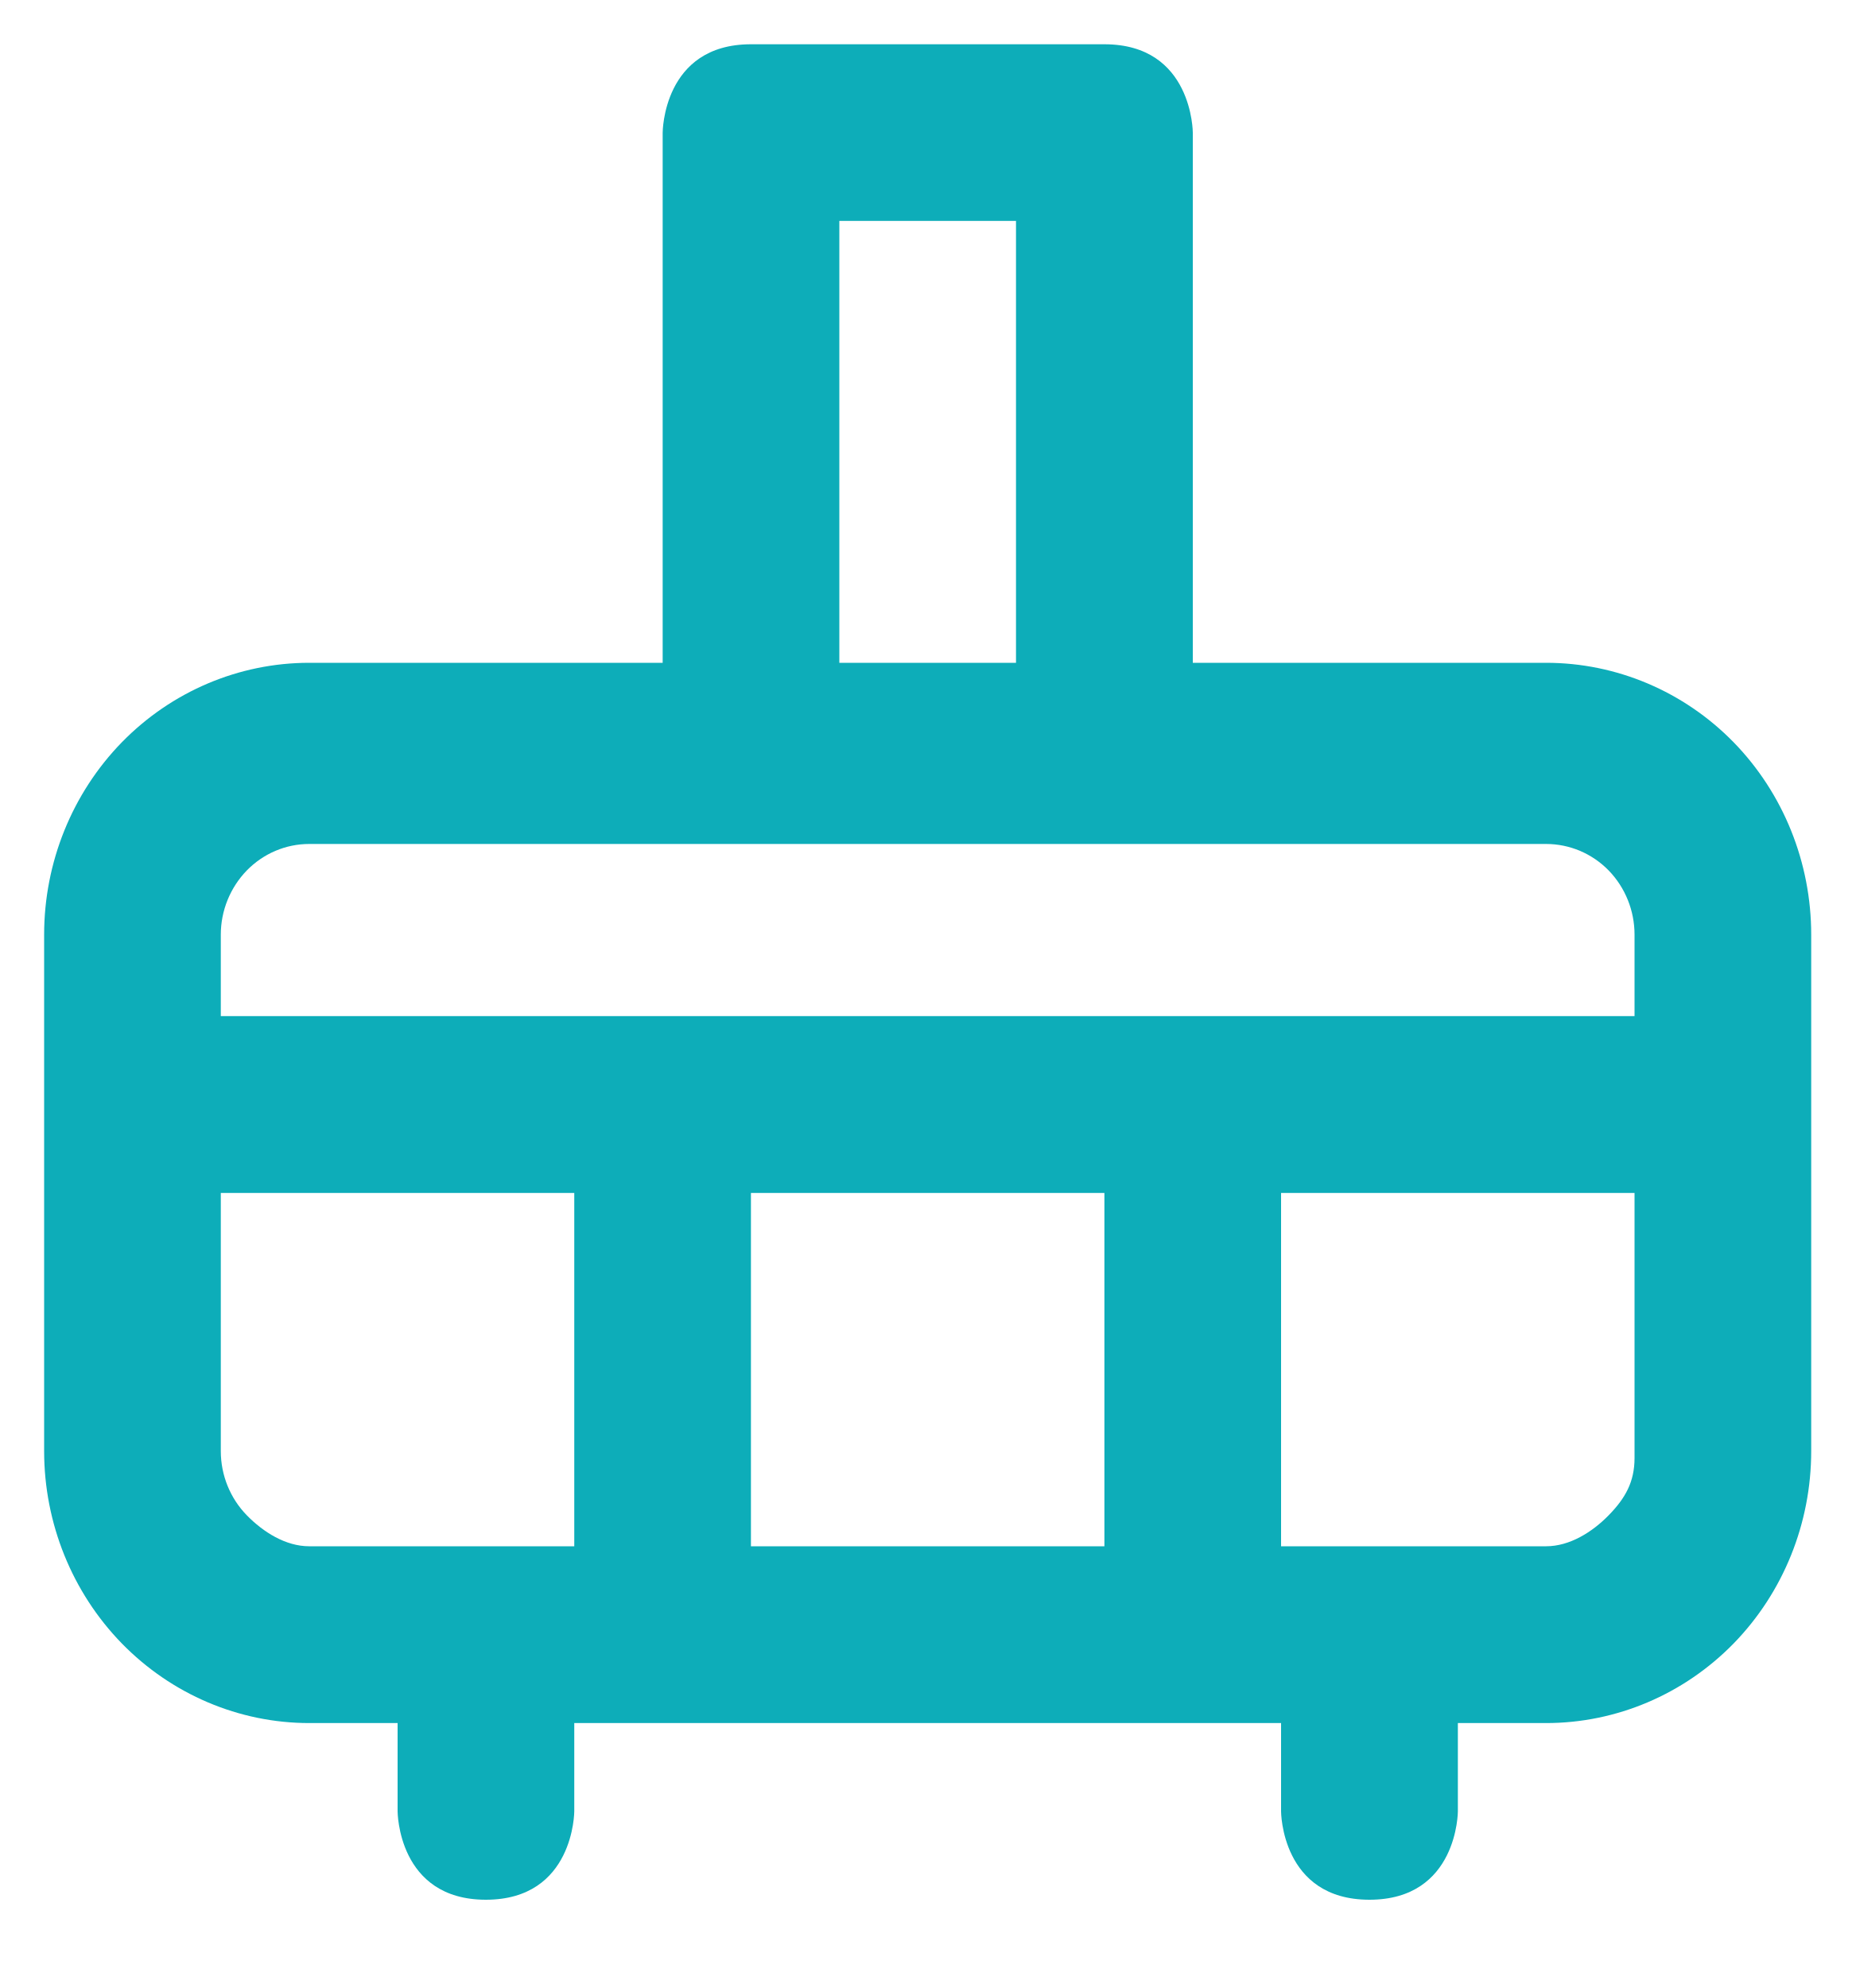
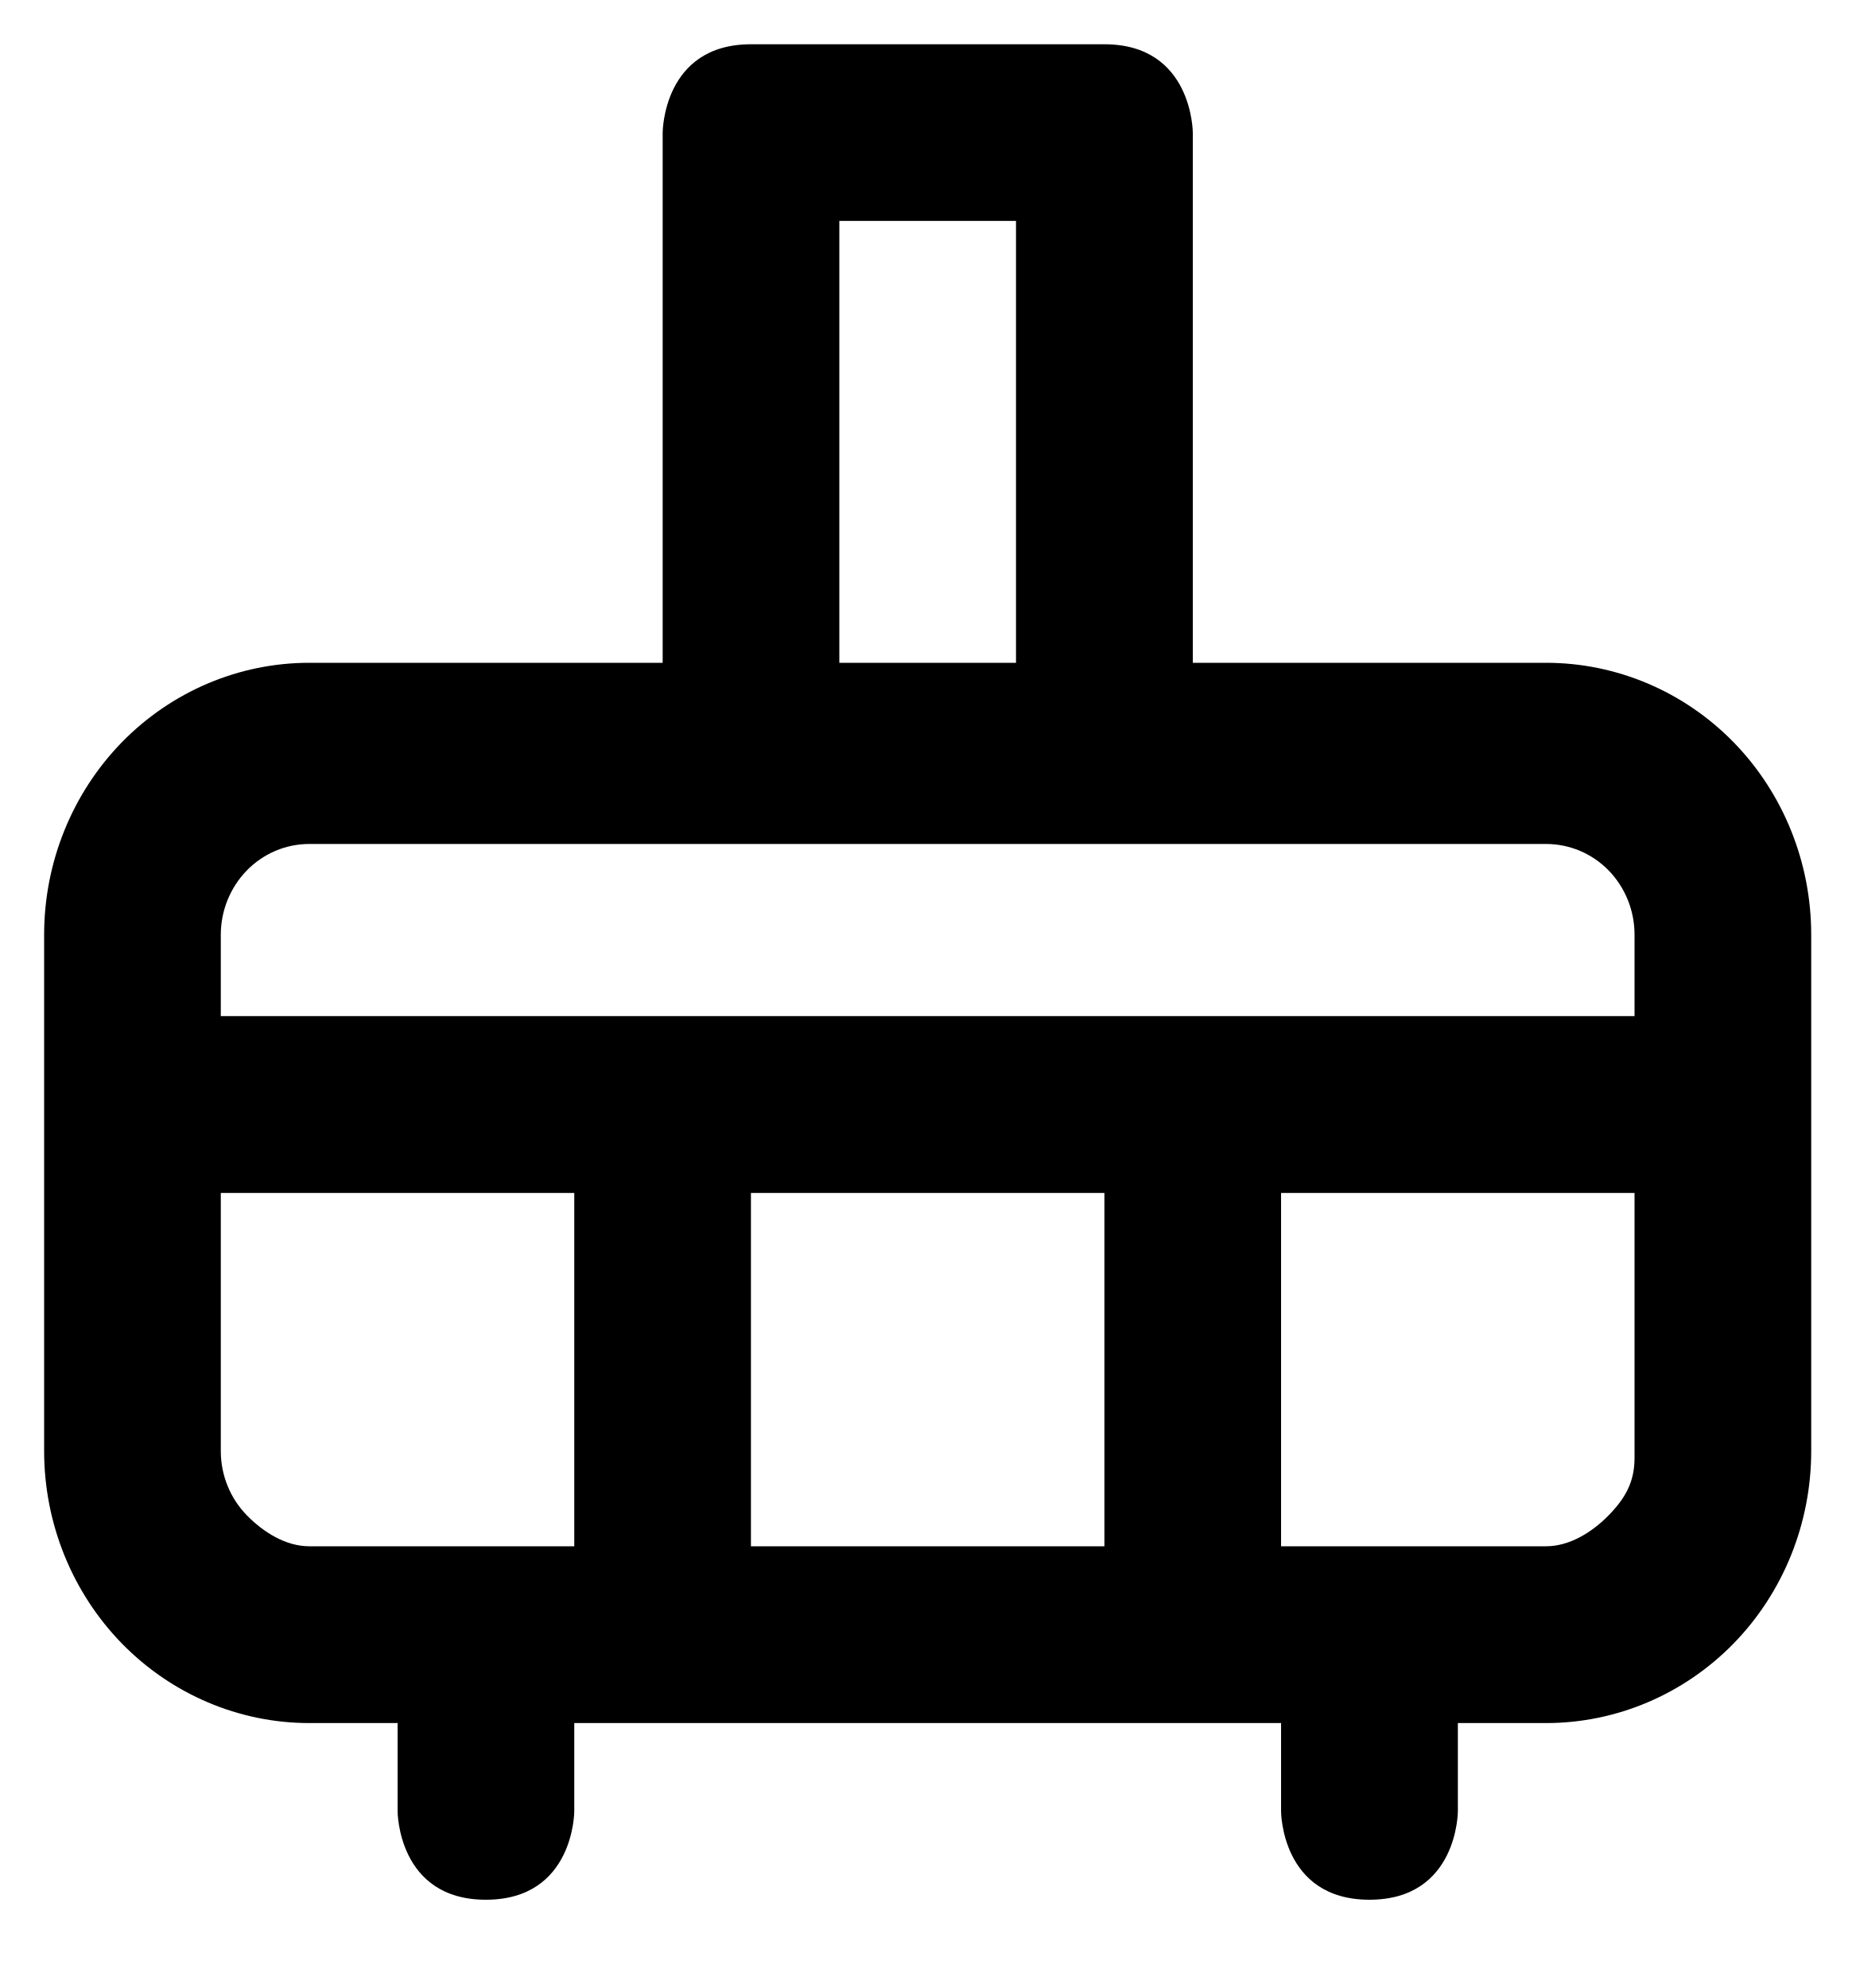
<svg xmlns="http://www.w3.org/2000/svg" width="14" height="15" viewBox="0 0 14 15" fill="none">
-   <path fill-rule="evenodd" clip-rule="evenodd" d="M11.666 5.001H9V1.001C9 1.001 9 0.334 8.333 0.334H5.666C5 0.334 5 1.001 5 1.001V5.001H2.333C1.803 5.001 1.294 5.217 0.919 5.601C0.544 5.986 0.333 6.508 0.333 7.052V10.949C0.333 11.493 0.544 12.015 0.919 12.4C1.294 12.784 1.803 13.001 2.333 13.001H3V13.667C3 13.667 3 14.334 3.666 14.334C4.333 14.334 4.333 13.667 4.333 13.667V13.001H9.666V13.667C9.666 13.667 9.666 14.334 10.333 14.334C11 14.334 11 13.667 11 13.667V13.001H11.666C12.197 13.001 12.706 12.784 13.081 12.4C13.456 12.015 13.666 11.493 13.666 10.949V7.052C13.666 6.508 13.456 5.986 13.081 5.601C12.706 5.217 12.197 5.001 11.666 5.001ZM12.138 11.433C12.263 11.305 12.333 11.182 12.333 11.001V9.001H9.666V11.667H11.666C11.843 11.667 12.013 11.561 12.138 11.433ZM1.862 11.433C1.987 11.561 2.156 11.667 2.333 11.667H4.333V9.001H1.666V10.949C1.666 11.131 1.737 11.305 1.862 11.433ZM8.333 9.001H5.666V11.667H8.333V9.001ZM1.666 7.667H12.333V7.052C12.333 6.871 12.263 6.697 12.138 6.568C12.013 6.44 11.843 6.368 11.666 6.368H2.333C2.156 6.368 1.987 6.44 1.862 6.568C1.737 6.697 1.666 6.871 1.666 7.052V7.667ZM7.666 5.001H6.333V1.667H7.666V5.001Z" fill="#0DADB9" />
+   <path fill-rule="evenodd" clip-rule="evenodd" d="M11.666 5.001H9V1.001C9 1.001 9 0.334 8.333 0.334H5.666C5 0.334 5 1.001 5 1.001V5.001H2.333C1.803 5.001 1.294 5.217 0.919 5.601C0.544 5.986 0.333 6.508 0.333 7.052V10.949C0.333 11.493 0.544 12.015 0.919 12.4C1.294 12.784 1.803 13.001 2.333 13.001H3V13.667C3 13.667 3 14.334 3.666 14.334C4.333 14.334 4.333 13.667 4.333 13.667V13.001H9.666V13.667C9.666 13.667 9.666 14.334 10.333 14.334C11 14.334 11 13.667 11 13.667V13.001H11.666C12.197 13.001 12.706 12.784 13.081 12.4C13.456 12.015 13.666 11.493 13.666 10.949V7.052C13.666 6.508 13.456 5.986 13.081 5.601C12.706 5.217 12.197 5.001 11.666 5.001ZM12.138 11.433C12.263 11.305 12.333 11.182 12.333 11.001V9.001H9.666V11.667H11.666C11.843 11.667 12.013 11.561 12.138 11.433ZM1.862 11.433C1.987 11.561 2.156 11.667 2.333 11.667H4.333V9.001H1.666V10.949C1.666 11.131 1.737 11.305 1.862 11.433ZM8.333 9.001H5.666V11.667H8.333V9.001ZM1.666 7.667H12.333V7.052C12.333 6.871 12.263 6.697 12.138 6.568C12.013 6.44 11.843 6.368 11.666 6.368H2.333C2.156 6.368 1.987 6.44 1.862 6.568C1.737 6.697 1.666 6.871 1.666 7.052V7.667ZM7.666 5.001H6.333V1.667H7.666V5.001Z" fill="currentColor" />
</svg>
